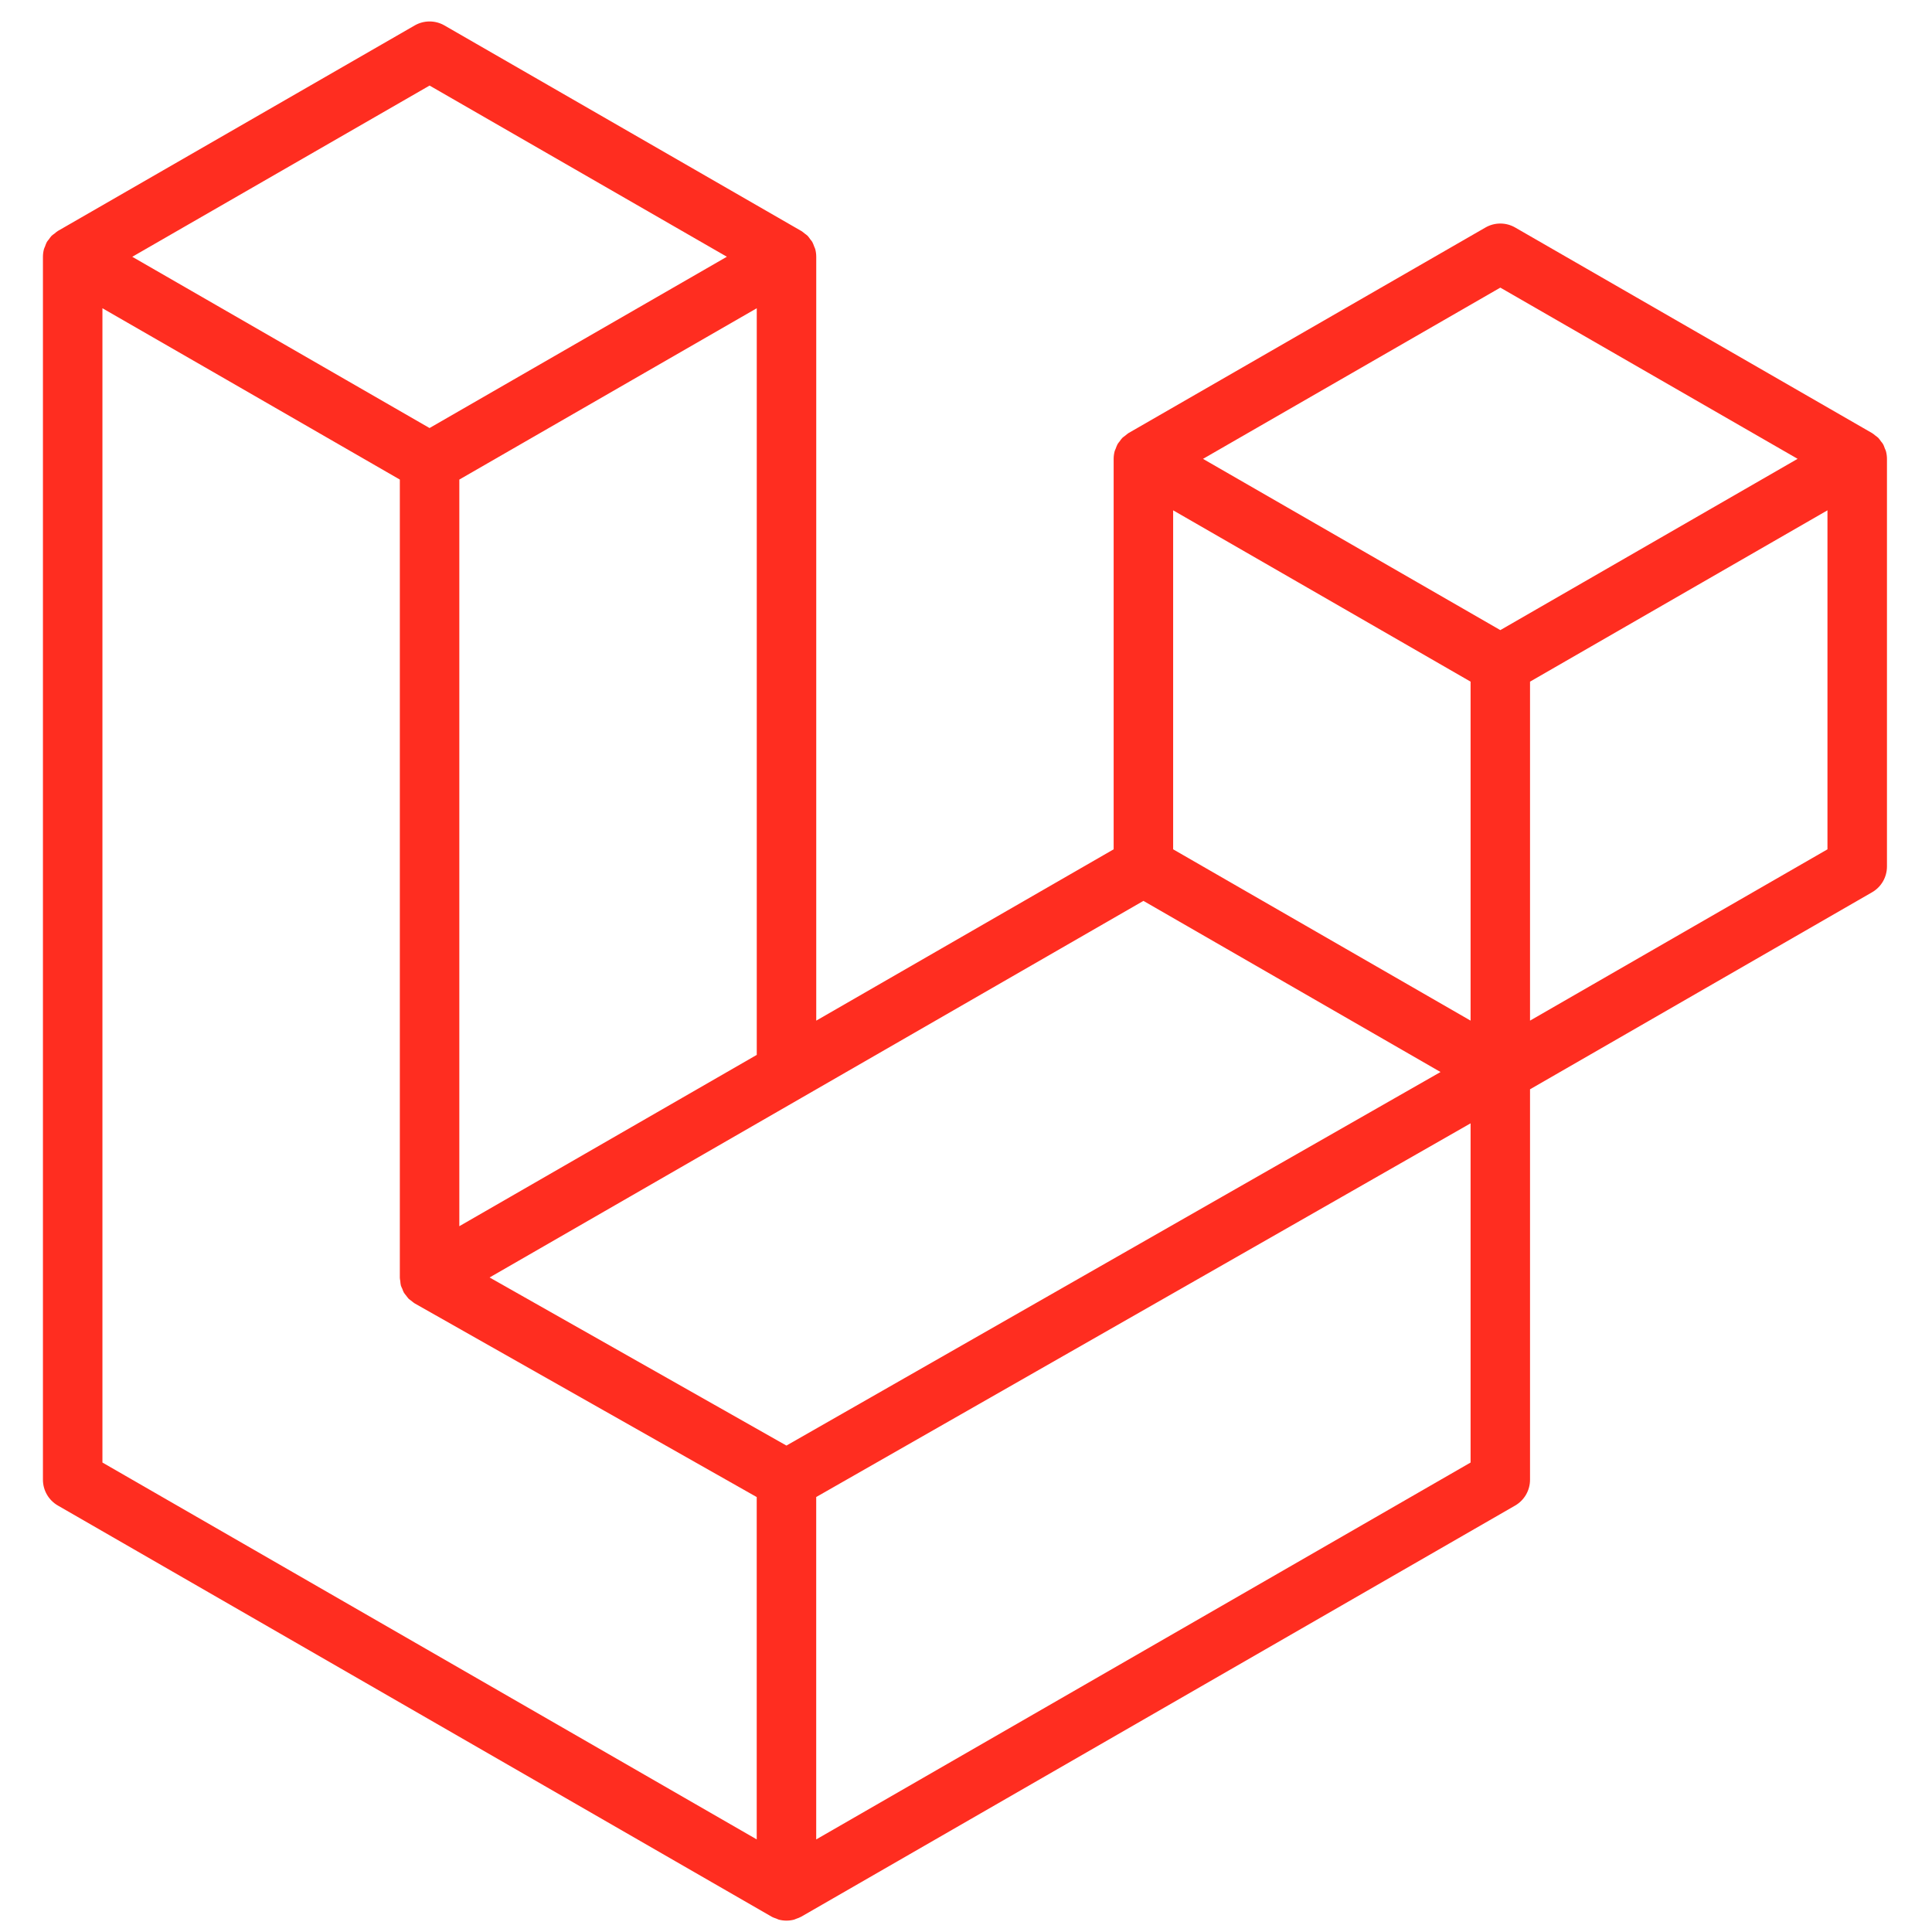
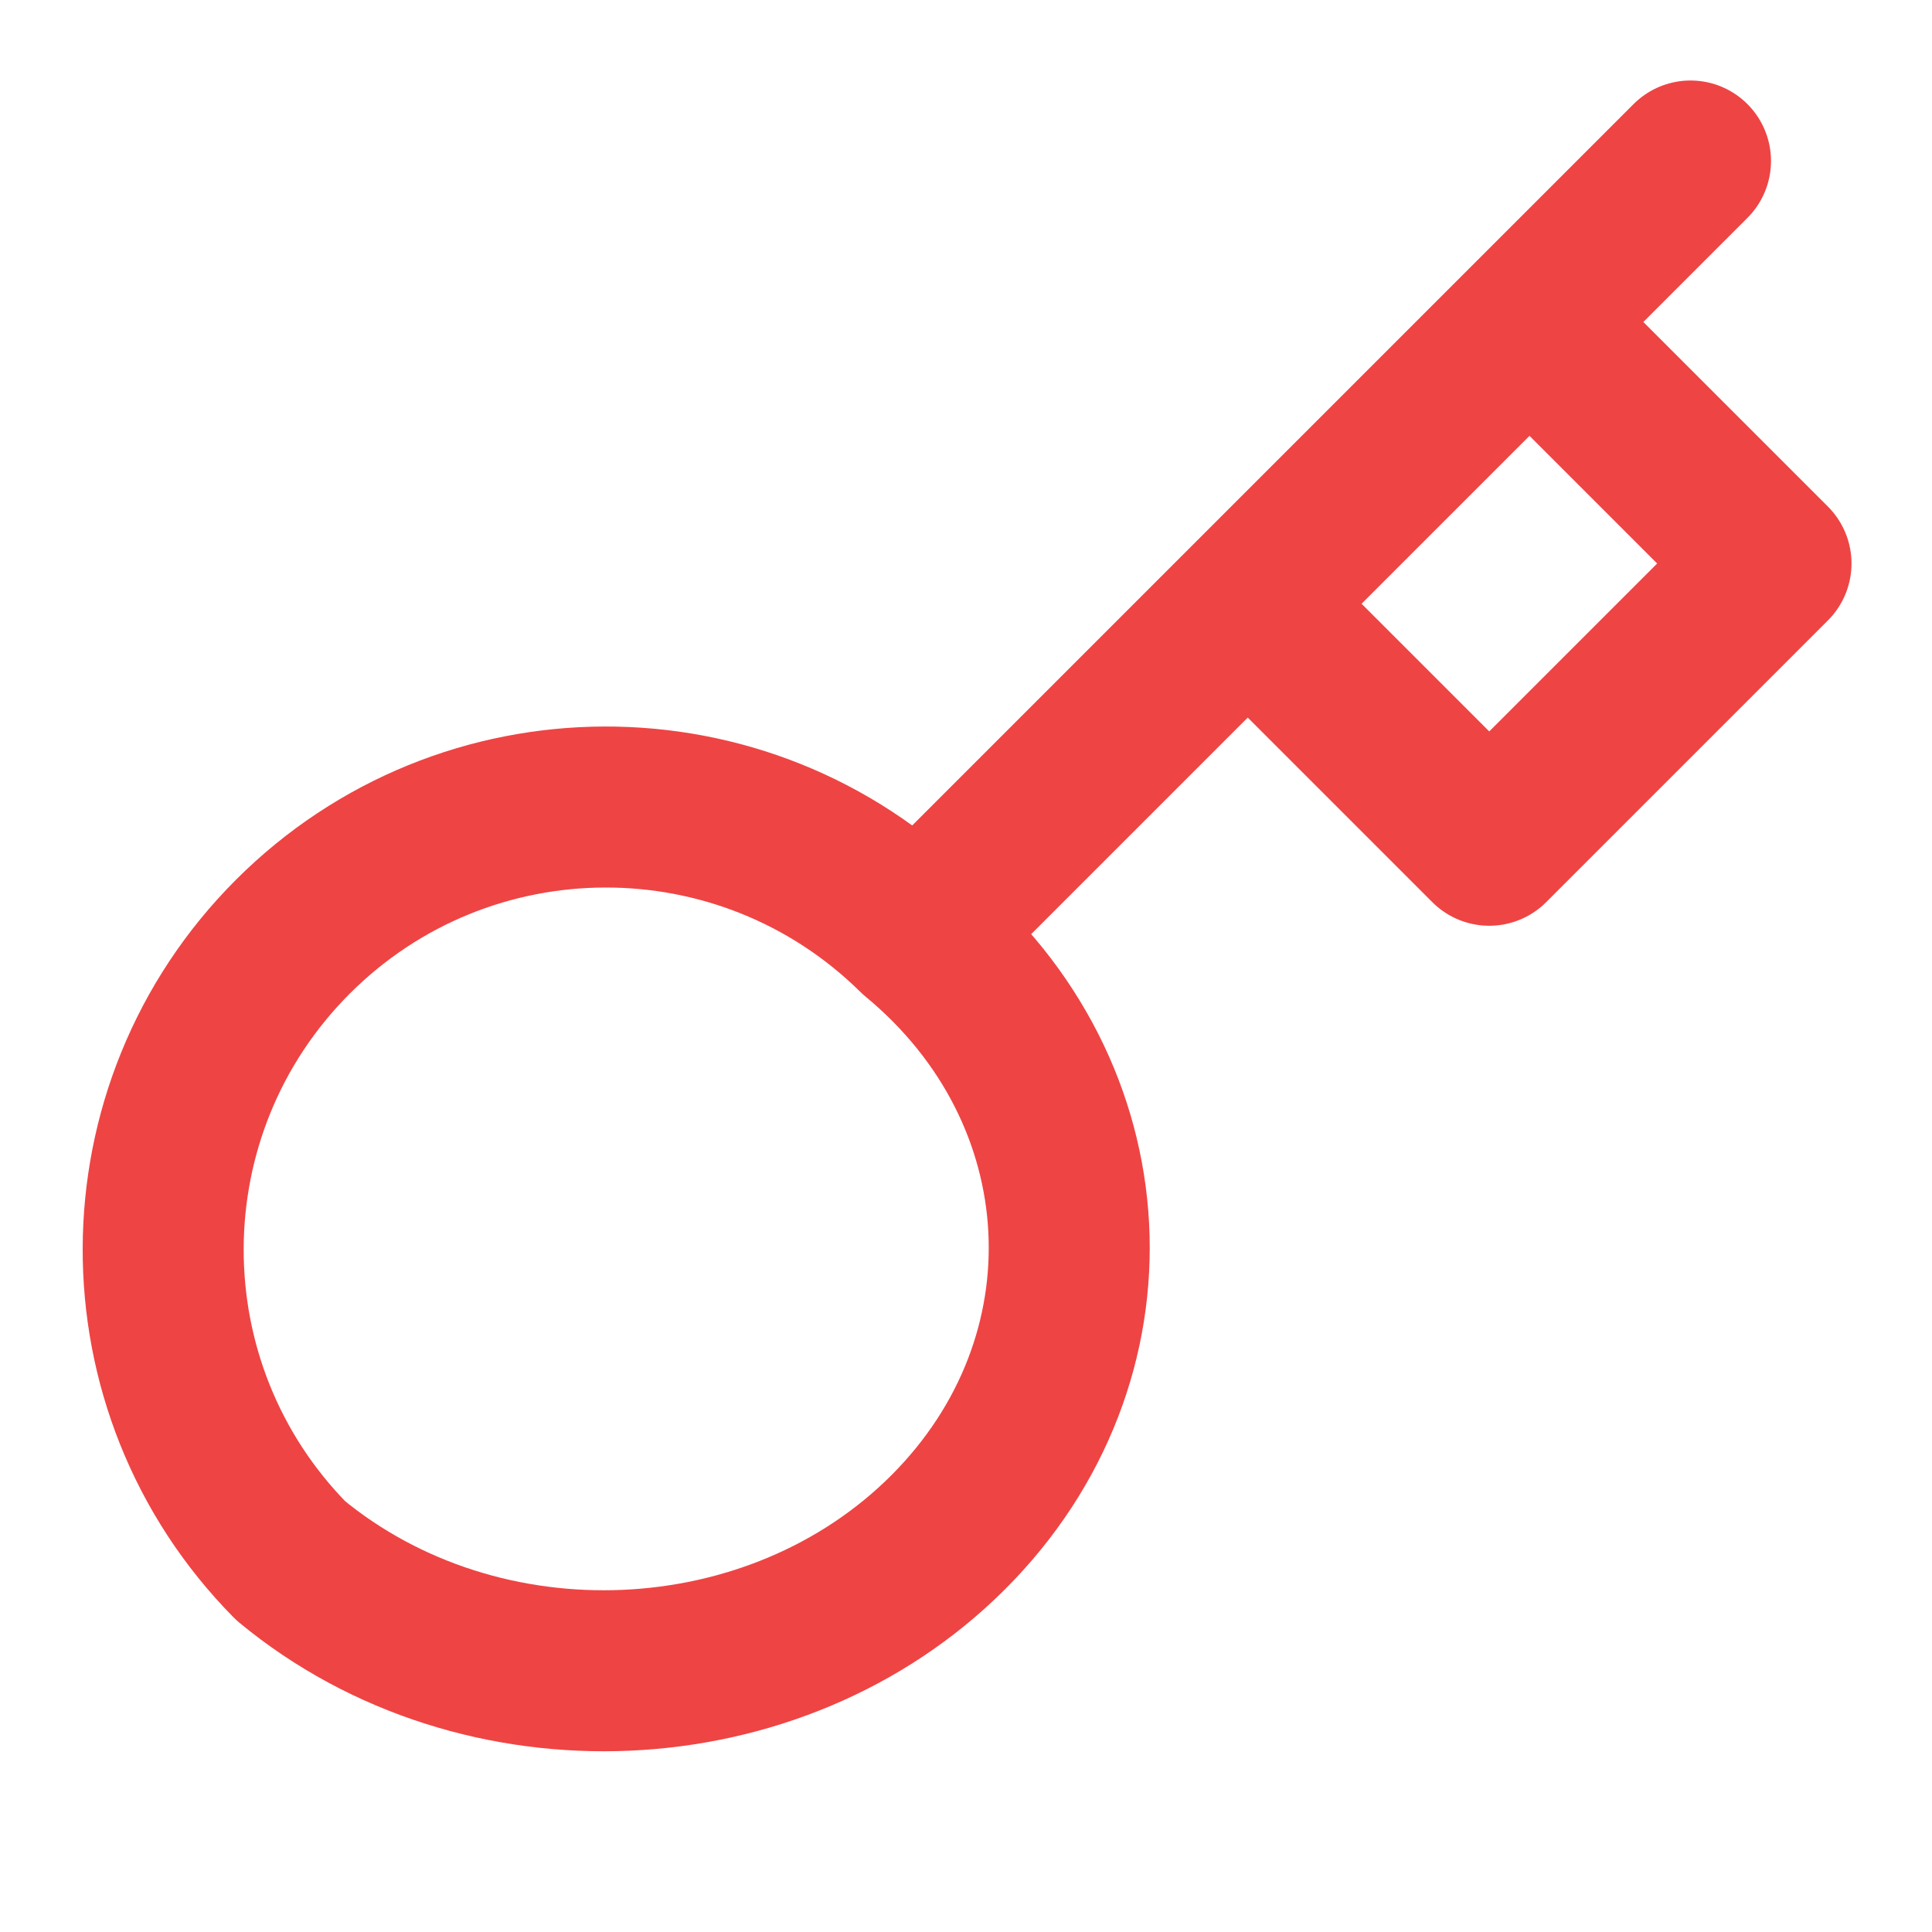
- <svg xmlns="http://www.w3.org/2000/svg" width="166" height="166" viewBox="0 0 166 166" fill="none">
-   <path fill-rule="evenodd" clip-rule="evenodd" d="M162.041 38.759C162.099 38.977 162.129 39.201 162.13 39.426V74.452C162.13 74.902 162.011 75.344 161.786 75.733C161.561 76.122 161.237 76.444 160.847 76.668L131.462 93.594V127.141C131.462 128.054 130.977 128.897 130.186 129.357L68.847 164.683C68.707 164.763 68.554 164.814 68.401 164.868C68.343 164.887 68.289 164.922 68.228 164.938C67.8 165.051 67.349 165.051 66.92 164.938C66.85 164.919 66.786 164.881 66.719 164.855C66.579 164.804 66.432 164.76 66.298 164.683L4.972 129.357C4.583 129.133 4.259 128.81 4.034 128.421C3.808 128.032 3.69 127.591 3.689 127.141L3.689 22.063C3.689 21.834 3.721 21.61 3.779 21.393C3.798 21.32 3.843 21.253 3.868 21.179C3.916 21.045 3.961 20.908 4.031 20.783C4.079 20.7 4.149 20.633 4.206 20.557C4.28 20.454 4.347 20.349 4.433 20.26C4.506 20.186 4.602 20.132 4.685 20.068C4.778 19.992 4.861 19.909 4.966 19.848L35.633 2.185C36.022 1.961 36.462 1.844 36.91 1.844C37.358 1.844 37.798 1.961 38.186 2.185L68.851 19.848H68.857C68.959 19.912 69.045 19.992 69.138 20.065C69.221 20.129 69.313 20.186 69.387 20.257C69.476 20.349 69.54 20.454 69.616 20.557C69.671 20.633 69.744 20.7 69.789 20.783C69.862 20.911 69.904 21.045 69.955 21.179C69.98 21.253 70.025 21.32 70.044 21.396C70.103 21.614 70.133 21.838 70.133 22.063V87.694L95.686 72.974V39.423C95.686 39.2 95.718 38.973 95.775 38.759C95.798 38.683 95.839 38.615 95.865 38.542C95.916 38.408 95.96 38.271 96.031 38.146C96.079 38.063 96.149 37.996 96.203 37.92C96.279 37.818 96.343 37.712 96.433 37.623C96.506 37.549 96.599 37.495 96.681 37.431C96.777 37.355 96.86 37.272 96.962 37.211L127.633 19.548C128.021 19.324 128.461 19.206 128.91 19.206C129.358 19.206 129.798 19.324 130.186 19.548L160.85 37.211C160.959 37.275 161.042 37.355 161.137 37.428C161.217 37.492 161.31 37.549 161.383 37.62C161.473 37.712 161.536 37.818 161.613 37.92C161.67 37.996 161.741 38.063 161.785 38.146C161.859 38.271 161.9 38.408 161.951 38.542C161.98 38.615 162.021 38.683 162.041 38.759ZM157.018 72.974V43.848L146.287 50.028L131.462 58.568V87.694L157.021 72.974H157.018ZM126.354 125.663V96.518L111.771 104.85L70.13 128.626V158.046L126.354 125.663ZM8.801 26.485V125.663L65.018 158.043V128.629L35.649 112L35.64 111.994L35.627 111.988C35.528 111.93 35.445 111.847 35.353 111.777C35.273 111.713 35.18 111.662 35.11 111.592L35.104 111.582C35.021 111.502 34.963 111.403 34.893 111.314C34.829 111.228 34.753 111.154 34.702 111.065L34.699 111.055C34.641 110.96 34.606 110.845 34.565 110.736C34.523 110.64 34.469 110.551 34.443 110.449C34.411 110.328 34.405 110.197 34.392 110.072C34.379 109.976 34.354 109.881 34.354 109.785V109.778V41.205L19.532 32.662L8.801 26.485ZM36.913 7.35L11.364 22.063L36.907 36.777L62.453 22.06L36.907 7.35H36.913ZM50.2 99.174L65.022 90.637V26.485L54.291 32.665L39.466 41.205V105.357L50.2 99.174ZM128.91 24.713L103.363 39.426L128.91 54.14L154.453 39.423L128.91 24.713ZM126.354 58.568L111.529 50.028L100.798 43.848V72.974L115.619 81.511L126.354 87.694V58.568ZM67.571 124.205L105.042 102.803L123.772 92.109L98.245 77.405L68.854 94.334L42.066 109.762L67.571 124.205Z" fill="#FF2D20" />
+ <svg xmlns="http://www.w3.org/2000/svg" width="166" height="166" viewBox="0 0 24 24" fill="none">
+   <path d="M21 2l-2 2m-7.61 7.61a5.5 5.00 0 1 1-7.778 7.778 5.5 5.5 0 0 1 7.778-7.778zm0 0L15.5 7.5m0 0l3 3L22 7l-3-3L15.5 7.5z" stroke="#EF4444" stroke-width="2" stroke-linecap="round" stroke-linejoin="round" />
</svg>
